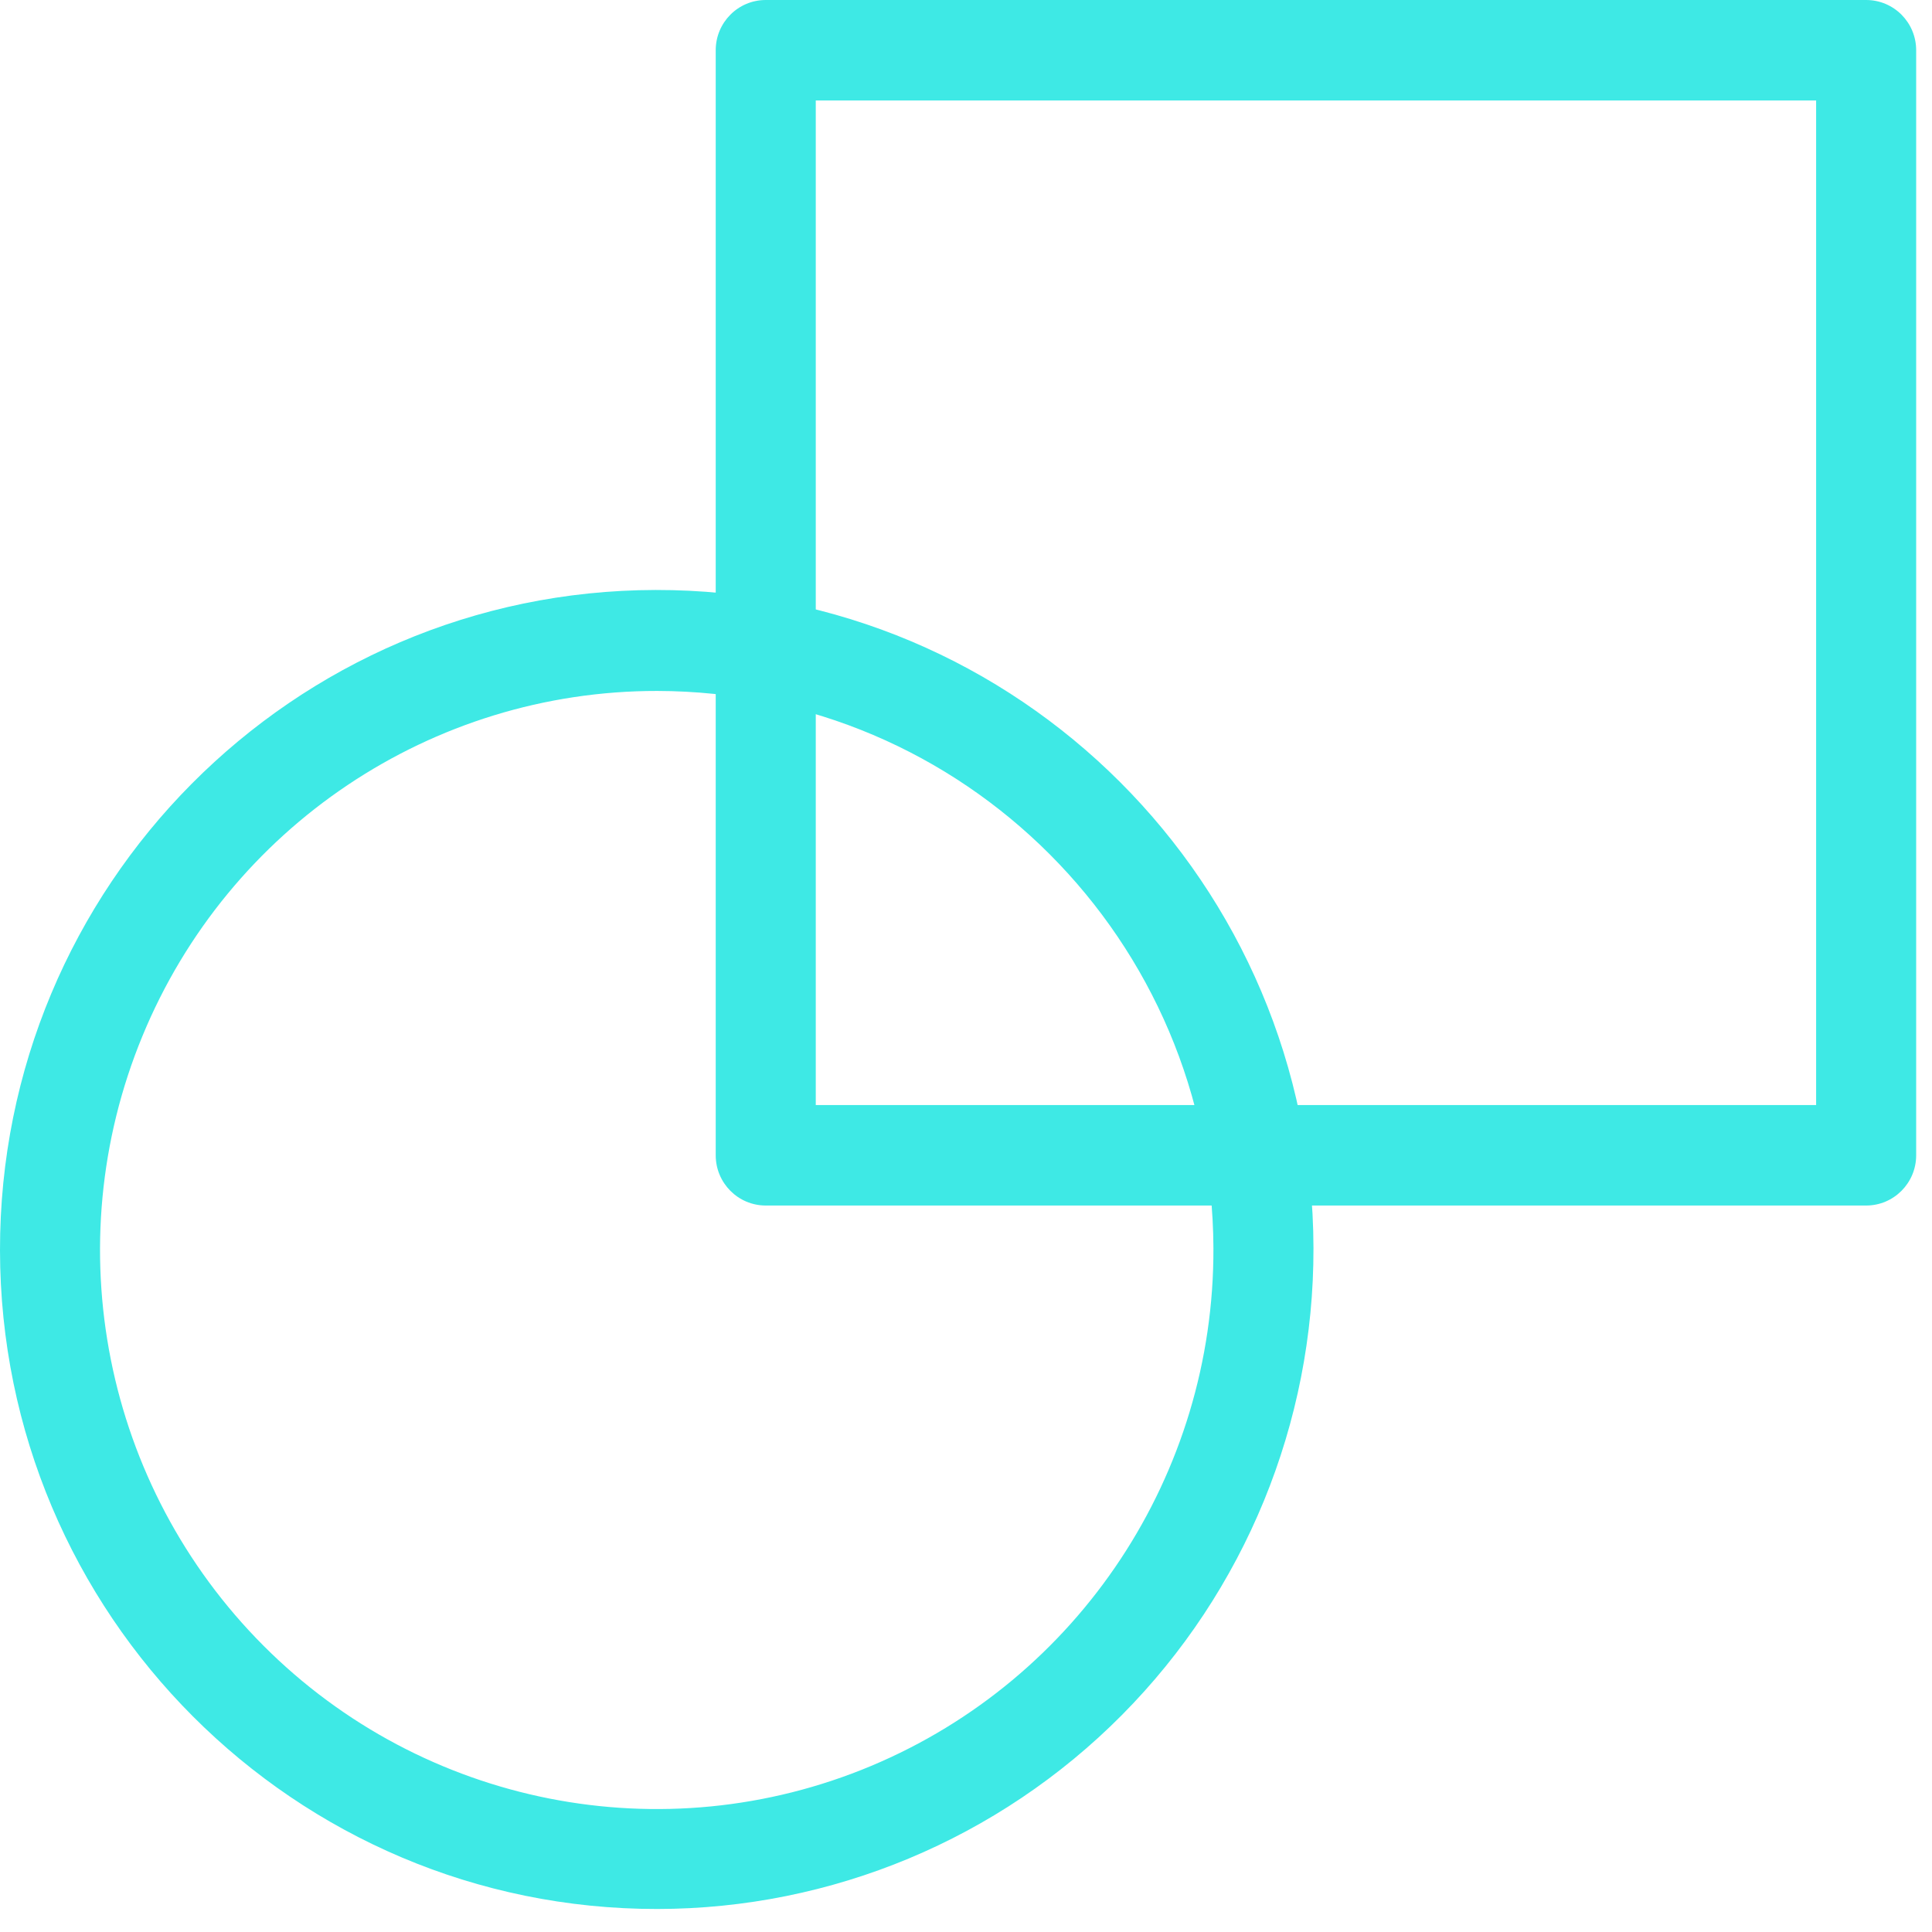
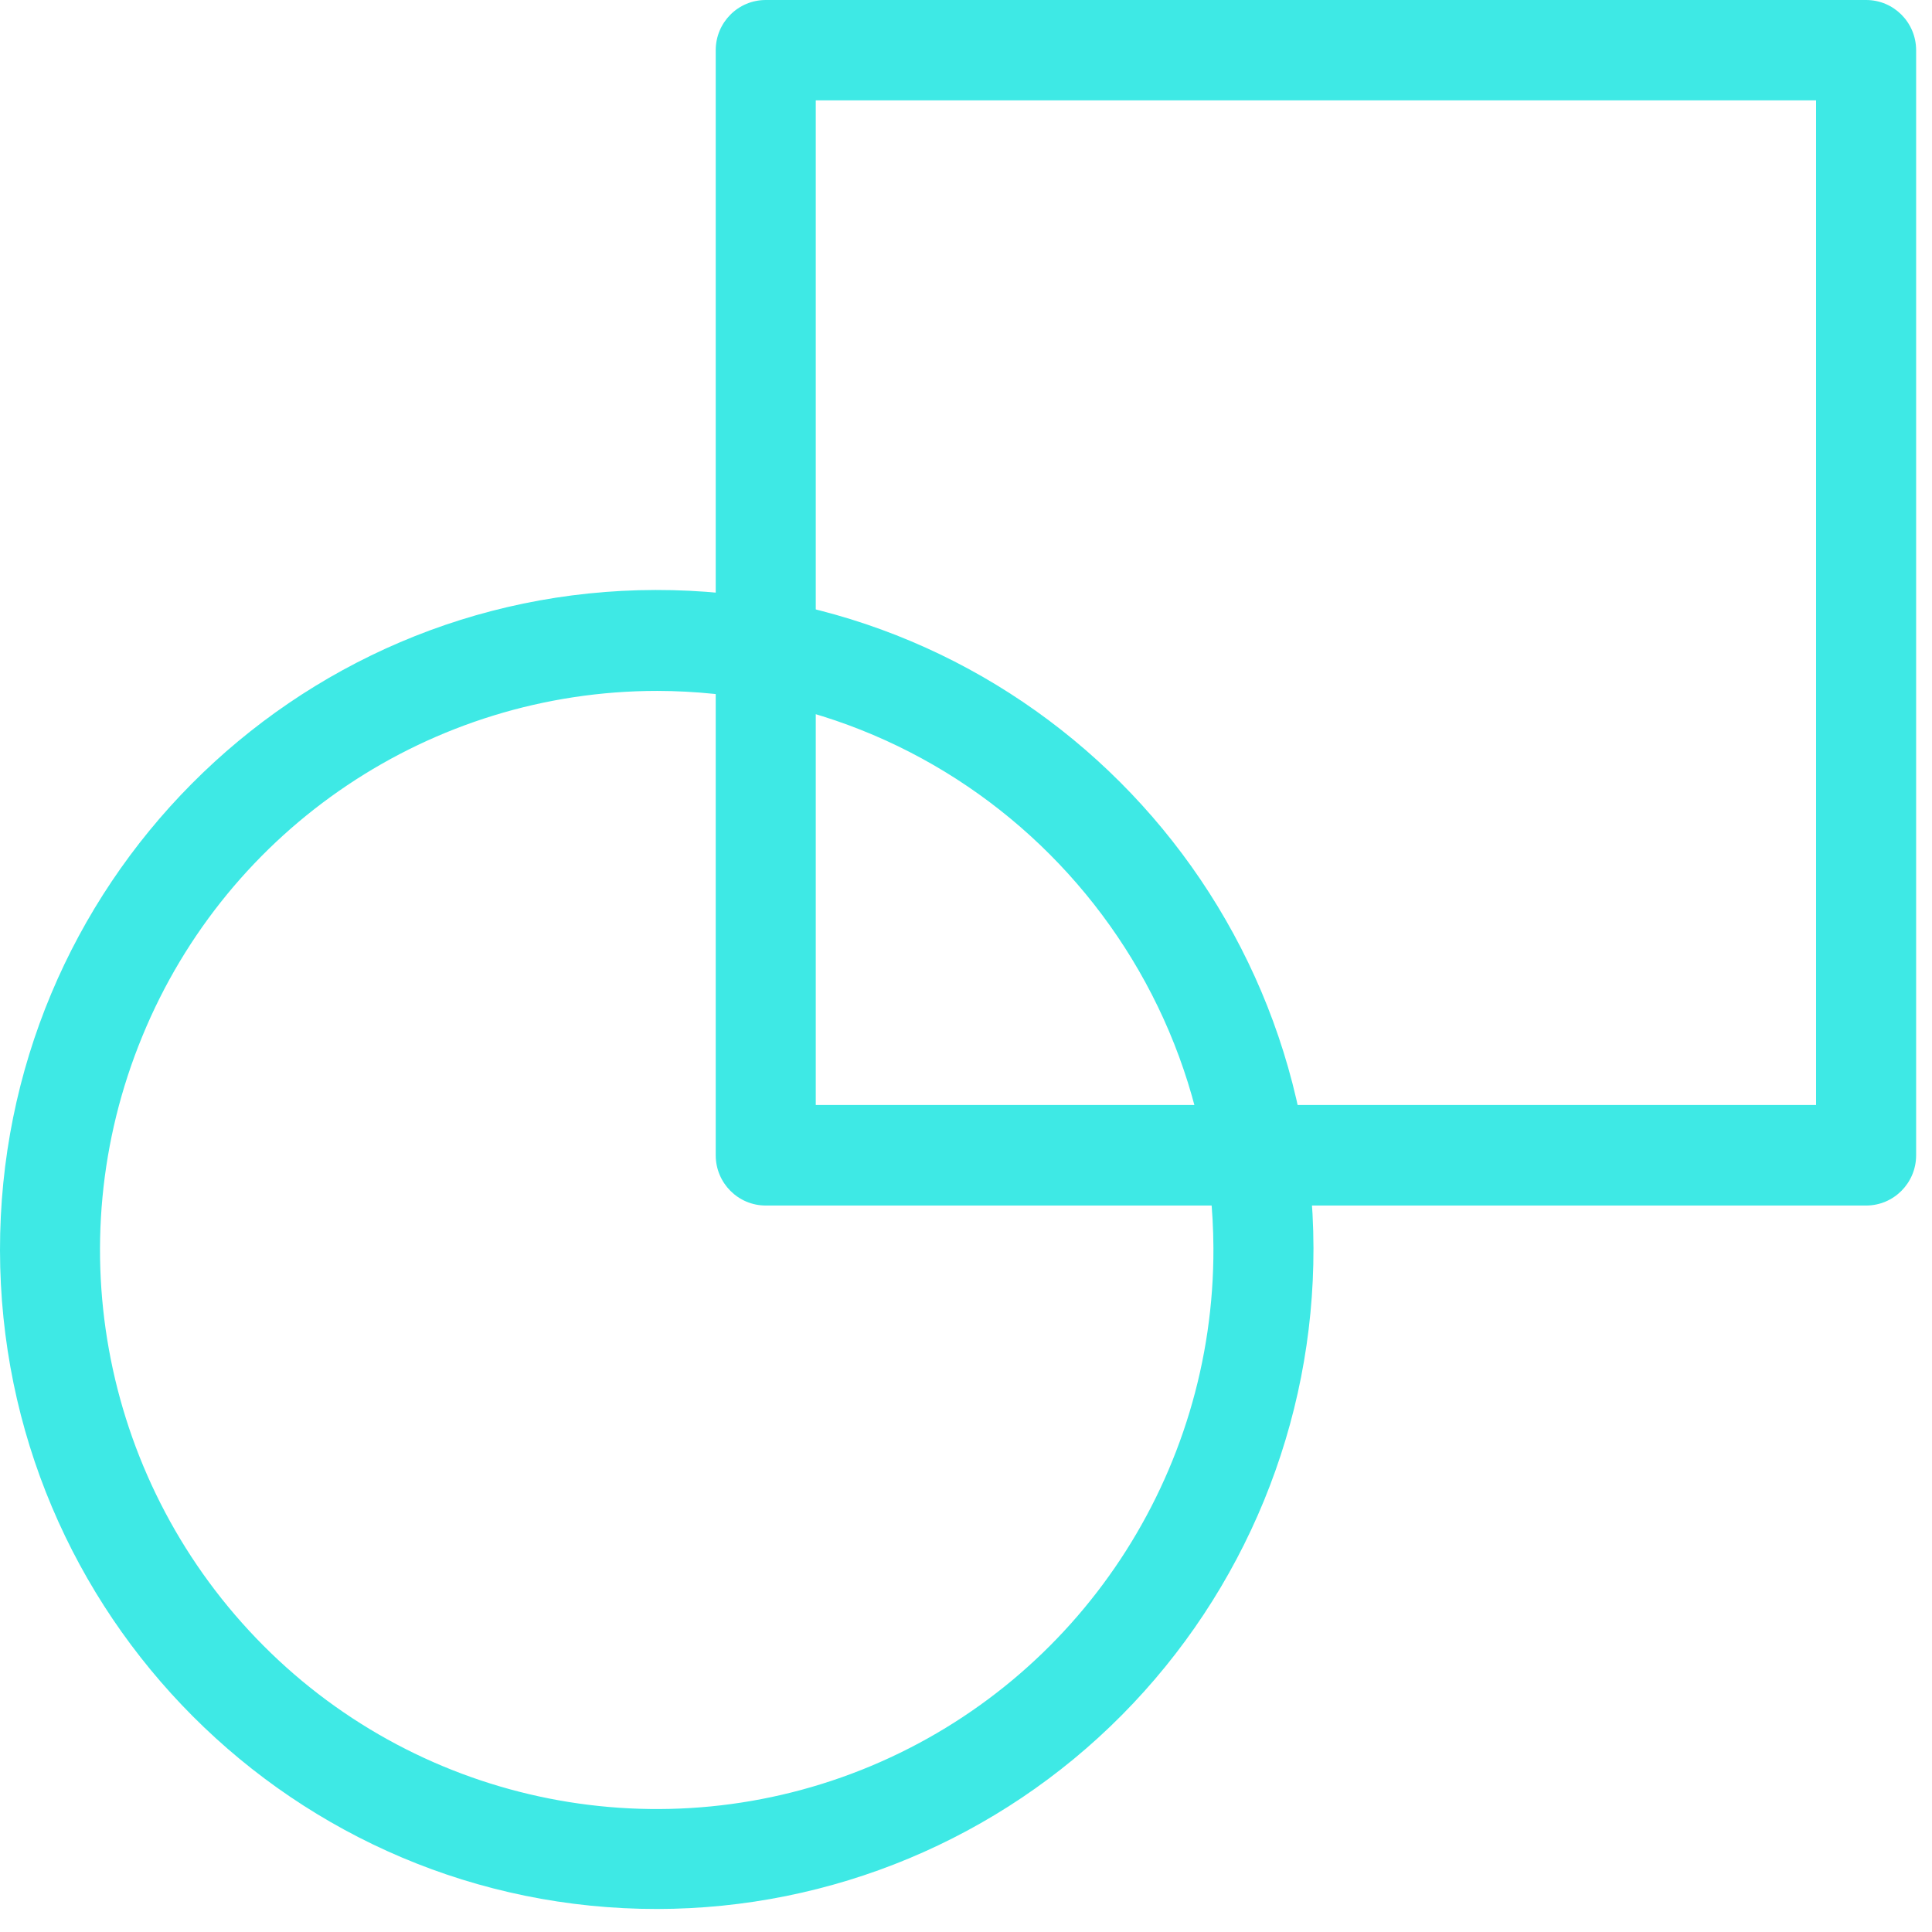
- <svg xmlns="http://www.w3.org/2000/svg" width="46" height="46" viewBox="0 0 46 46" fill="none">
-   <g id="Group 18">
-     <path id="Shape" fill-rule="evenodd" clip-rule="evenodd" d="M18.232 28.703H44.432C45.09 28.703 45.623 28.167 45.623 27.507V1.196C45.623 0.535 45.09 0 44.432 0H18.232C17.574 0 17.041 0.535 17.041 1.196V27.507C17.041 28.167 17.574 28.703 18.232 28.703ZM43.241 26.311H19.423V2.392H43.241V26.311Z" fill="#3EE9E5" />
-     <path id="Shape_2" fill-rule="evenodd" clip-rule="evenodd" d="M2.56471e-05 29.77C0.011 38.439 7.016 45.459 15.649 45.452C19.8 45.449 23.779 43.789 26.71 40.836C29.641 37.884 31.283 33.883 31.273 29.714C31.253 21.044 24.242 14.031 15.609 14.047C6.976 14.062 -0.011 21.1 2.56471e-05 29.77ZM3.39 24.671C5.442 19.691 10.282 16.446 15.649 16.451C22.943 16.464 28.859 22.389 28.891 29.714C28.911 35.103 25.692 39.972 20.739 42.047C15.787 44.121 10.077 42.992 6.277 39.187C2.477 35.381 1.337 29.65 3.39 24.671Z" fill="#3EE9E5" />
+ <svg xmlns="http://www.w3.org/2000/svg" fill="none" viewBox="0 0 46 46">
+   <g fill="#3EE9E5" fill-rule="evenodd" clip-rule="evenodd">
+     <path d="M18.232 28.703h26.2c.657 0 1.19-.536 1.19-1.196V1.196c0-.66-.532-1.196-1.19-1.196h-26.2c-.658 0-1.191.535-1.191 1.196v26.31c0 .661.533 1.197 1.19 1.197ZM43.24 26.31H19.423V2.39H43.24v23.92Z" />
+     <path d="M0 29.77c.011 8.669 7.016 15.689 15.649 15.682a15.603 15.603 0 0 0 11.061-4.616 15.737 15.737 0 0 0 4.563-11.122c-.02-8.67-7.031-15.682-15.664-15.667C6.976 14.062-.011 21.1 0 29.77Zm3.39-5.1a13.254 13.254 0 0 1 12.258-8.22c7.295.014 13.21 5.939 13.243 13.264.02 5.389-3.199 10.258-8.152 12.333a13.214 13.214 0 0 1-14.462-2.86A13.352 13.352 0 0 1 3.39 24.67Z" />
  </g>
</svg>
